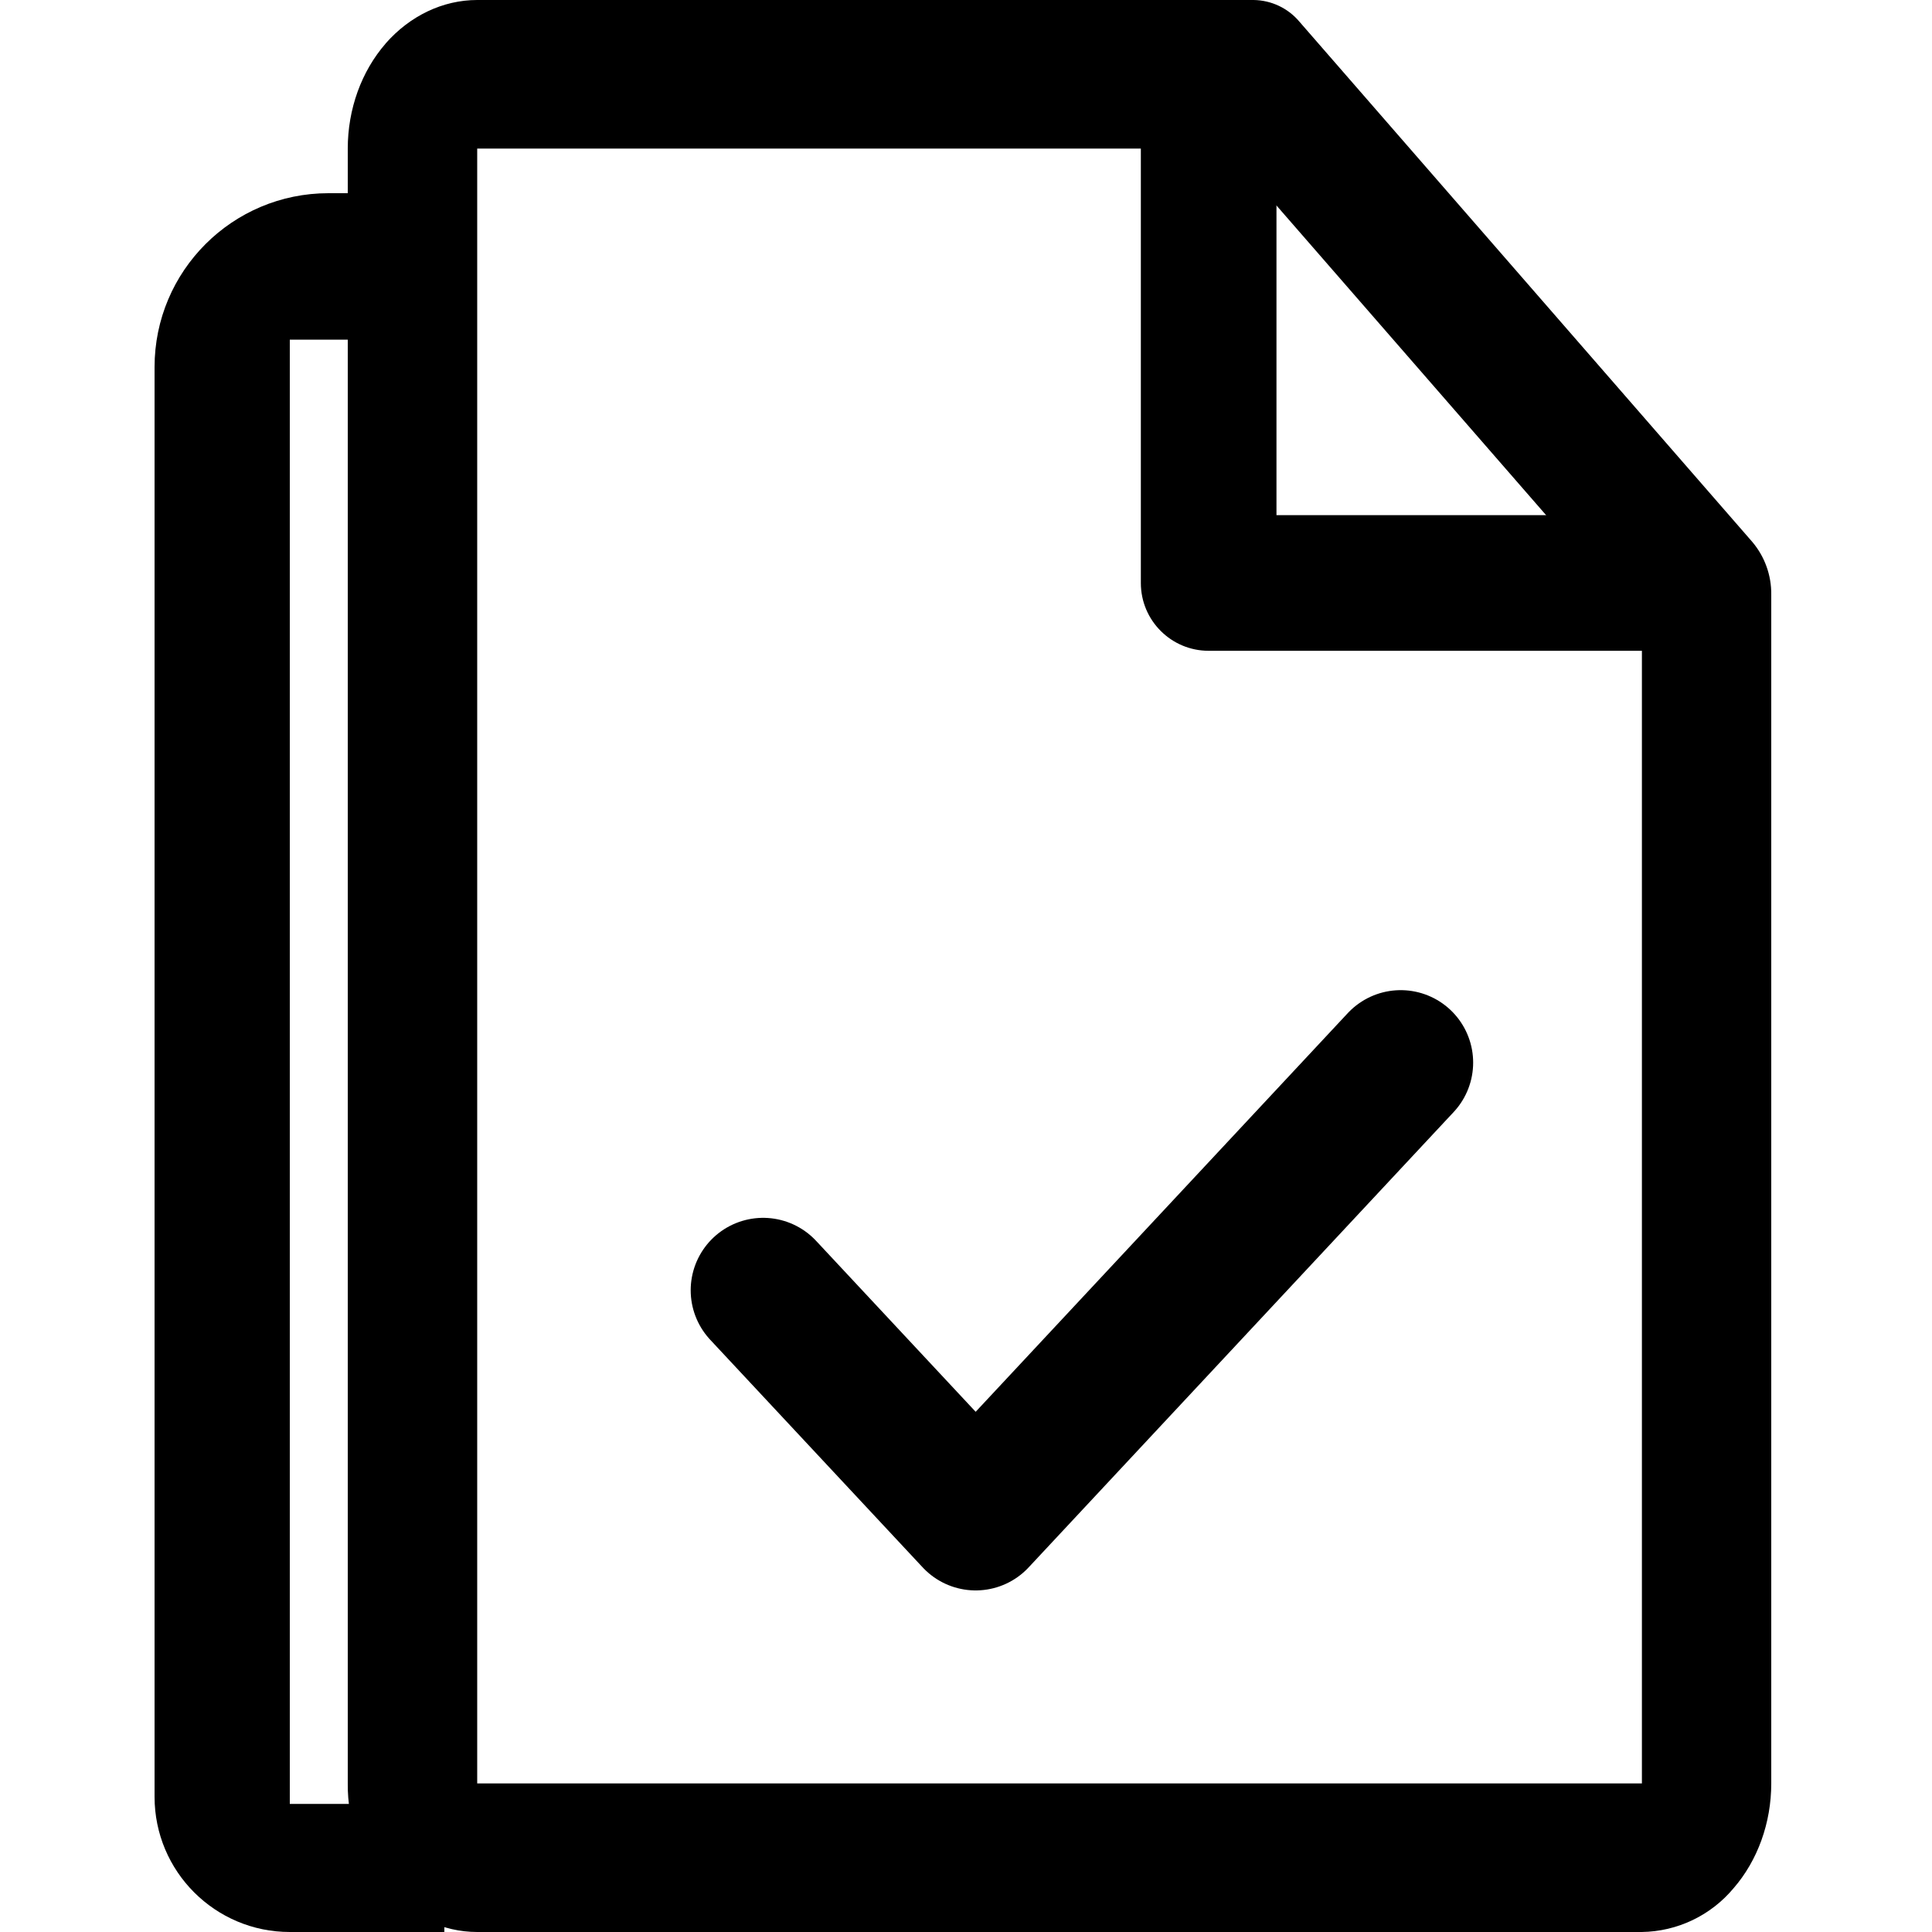
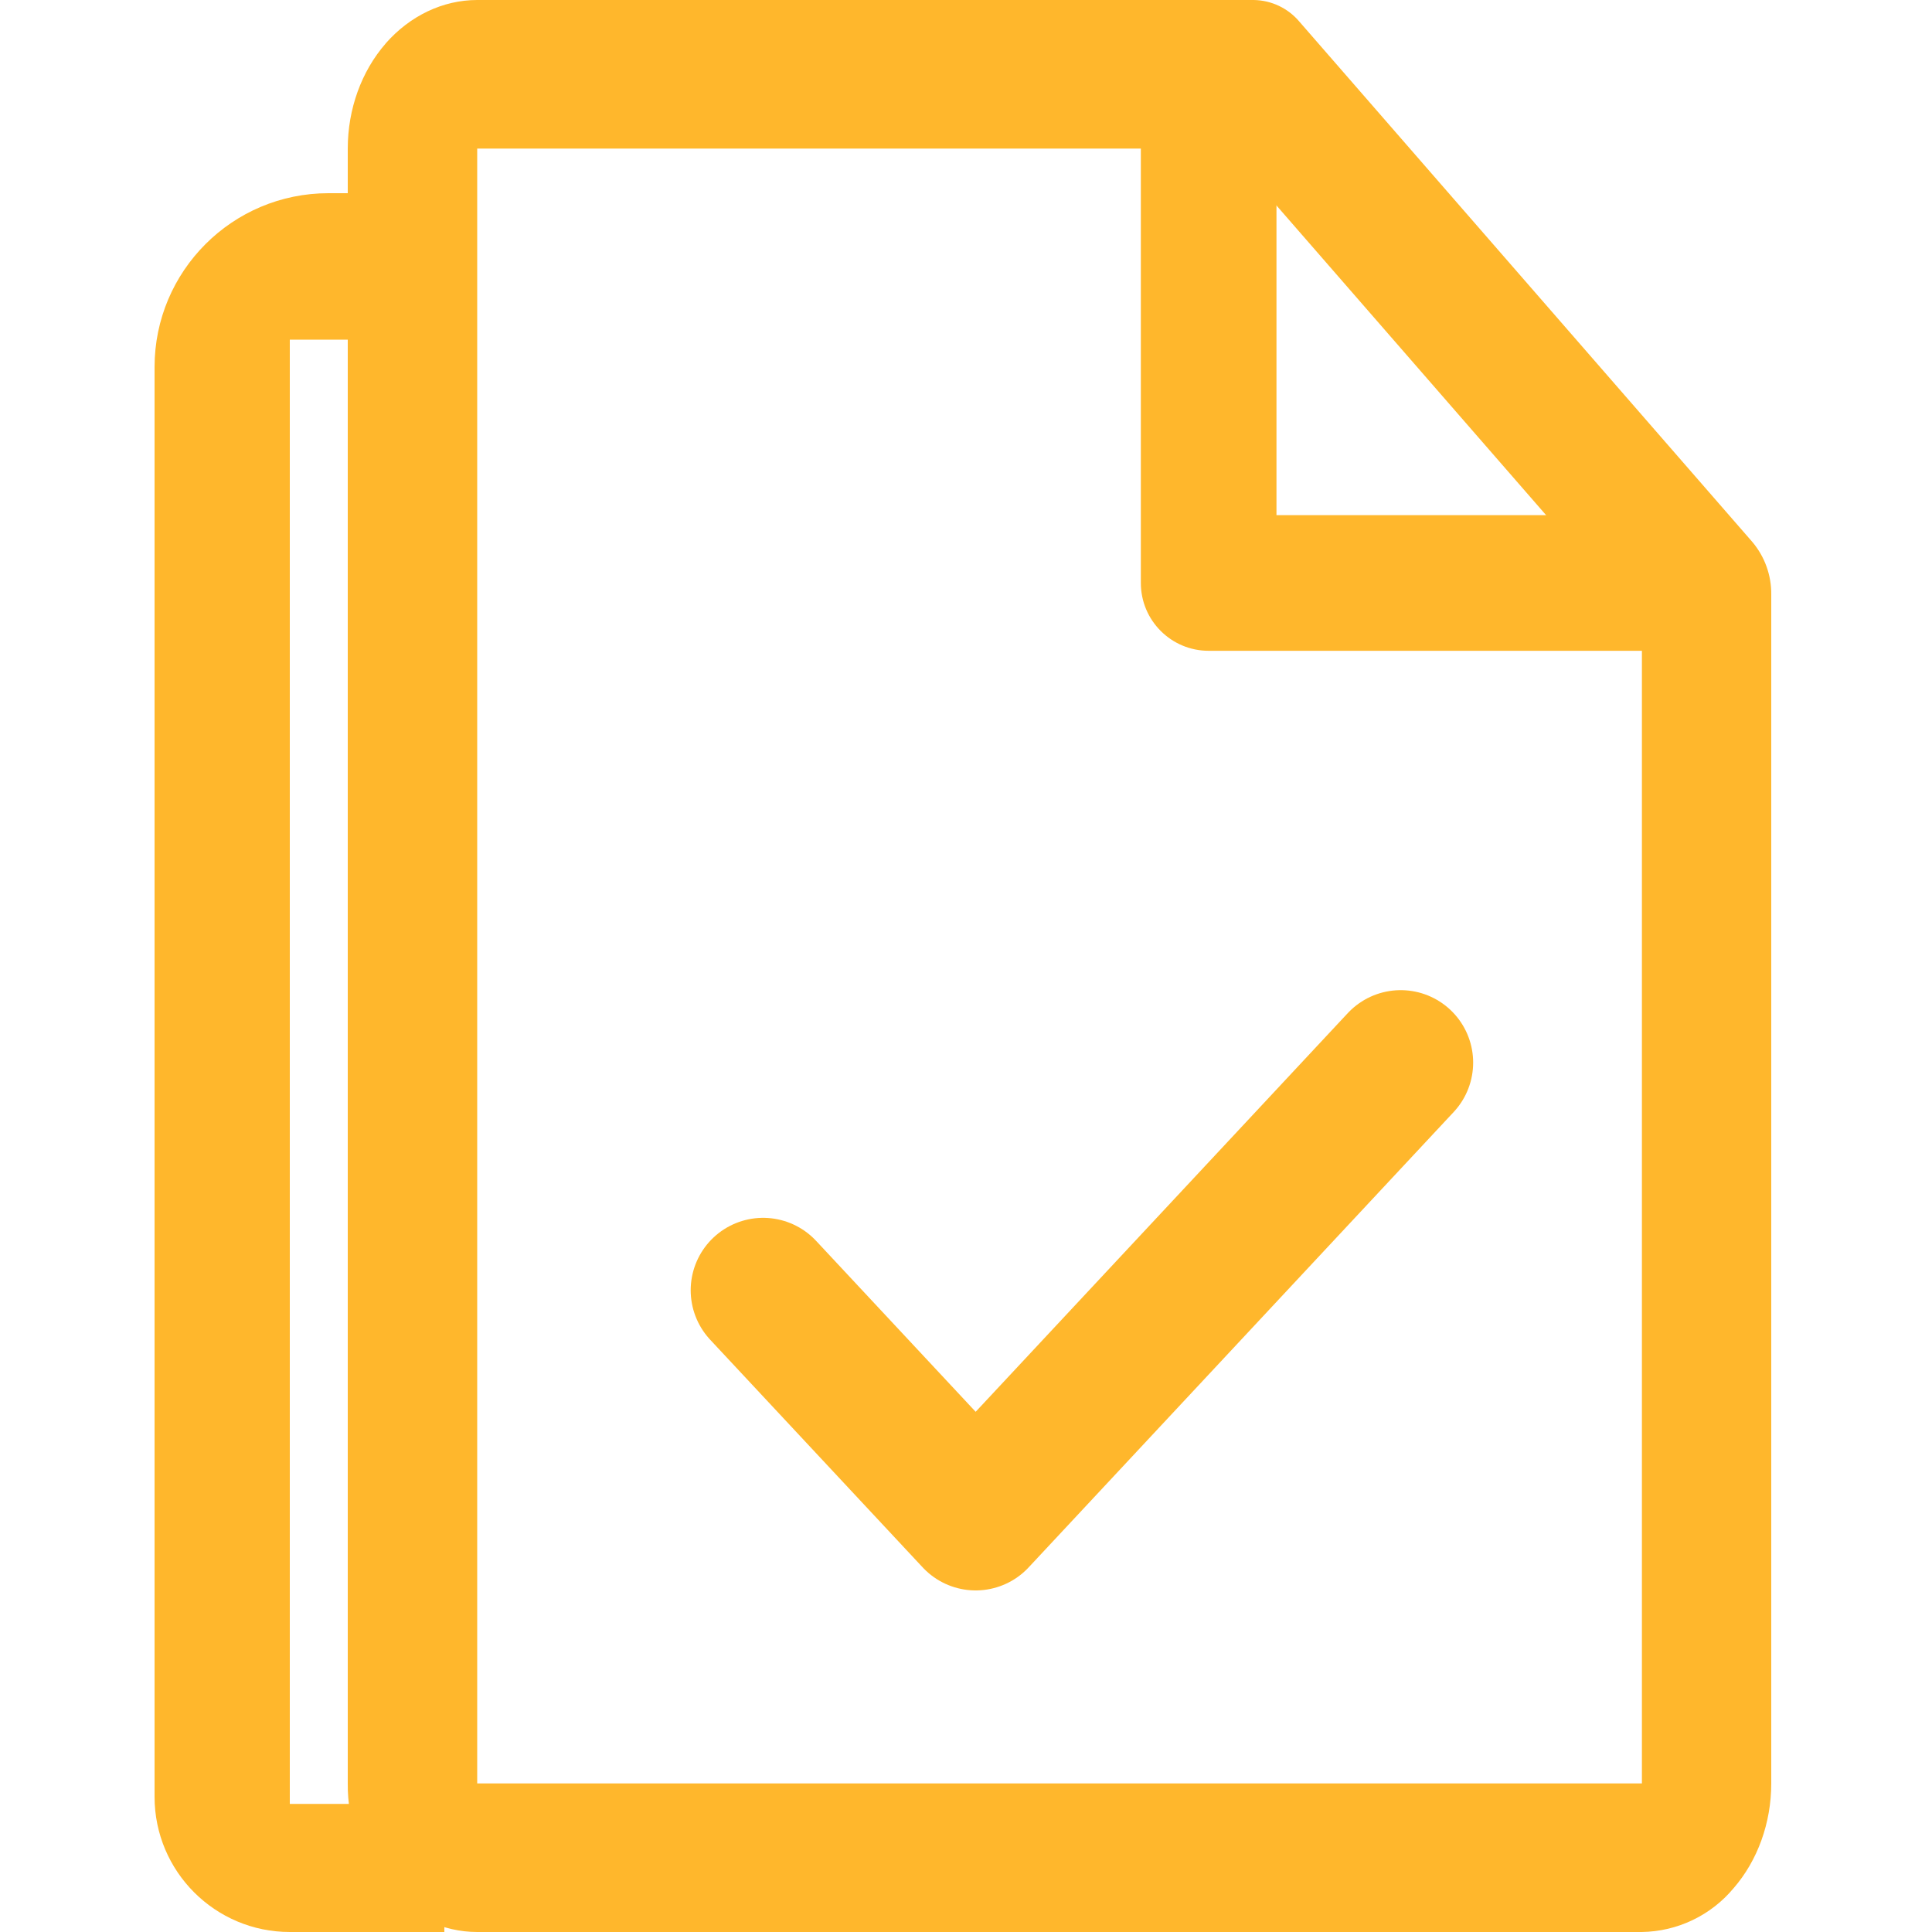
<svg xmlns="http://www.w3.org/2000/svg" viewBox="0 0 20 20" fill="none">
-   <path fill-rule="evenodd" clip-rule="evenodd" d="M3.4 2a1.8 1.8 0 0 0-1.8 1.8v14.8A1.4 1.4 0 0 0 3 20h1.6v-1.326H3V3.516h1.6V2H3.4Z" fill="currentColor" />
-   <path fill-rule="evenodd" clip-rule="evenodd" d="M3.992.45C4.244.163 4.585 0 4.94 0h8.038a.63.63 0 0 1 .474.225L18.14 5.61a.83.83 0 0 1 .196.544v12.308c0 .408-.141.799-.392 1.087a1.26 1.26 0 0 1-.948.451H4.94c-.356 0-.696-.162-.948-.45a1.661 1.661 0 0 1-.392-1.088V1.538c0-.408.141-.799.392-1.087Zm8.709 1.088H4.94v16.924h12.057V6.472l-4.296-4.934Z" fill="currentColor" />
-   <path d="m7.9 13.357 2.2 2.357L14.5 11" stroke="currentColor" stroke-width="1.5" stroke-linecap="round" stroke-linejoin="round" />
-   <path fill-rule="evenodd" clip-rule="evenodd" d="M12.512.42c.388 0 .702.315.702.703v4.21h4.21a.702.702 0 1 1 0 1.404h-4.912a.702.702 0 0 1-.702-.702V1.123c0-.388.315-.702.702-.702Z" fill="currentColor" />
+   <path fill-rule="evenodd" clip-rule="evenodd" d="M3.4 2a1.8 1.8 0 0 0-1.8 1.8v14.8A1.4 1.4 0 0 0 3 20h1.6v-1.326H3V3.516h1.6V2H3.4Z" fill="#ffb72c" />
+   <path fill-rule="evenodd" clip-rule="evenodd" d="M3.992.45C4.244.163 4.585 0 4.94 0h8.038a.63.63 0 0 1 .474.225L18.14 5.61a.83.83 0 0 1 .196.544v12.308c0 .408-.141.799-.392 1.087a1.26 1.26 0 0 1-.948.451H4.94c-.356 0-.696-.162-.948-.45a1.661 1.661 0 0 1-.392-1.088V1.538c0-.408.141-.799.392-1.087Zm8.709 1.088H4.94v16.924h12.057V6.472l-4.296-4.934Z" fill="#ffb72c" />
+   <path d="m7.9 13.357 2.2 2.357L14.5 11" stroke="#ffb72c" stroke-width="1.5" stroke-linecap="round" stroke-linejoin="round" />
+   <path fill-rule="evenodd" clip-rule="evenodd" d="M12.512.42c.388 0 .702.315.702.703v4.21h4.21a.702.702 0 1 1 0 1.404h-4.912a.702.702 0 0 1-.702-.702V1.123c0-.388.315-.702.702-.702Z" fill="#ffb72c" />
</svg>
